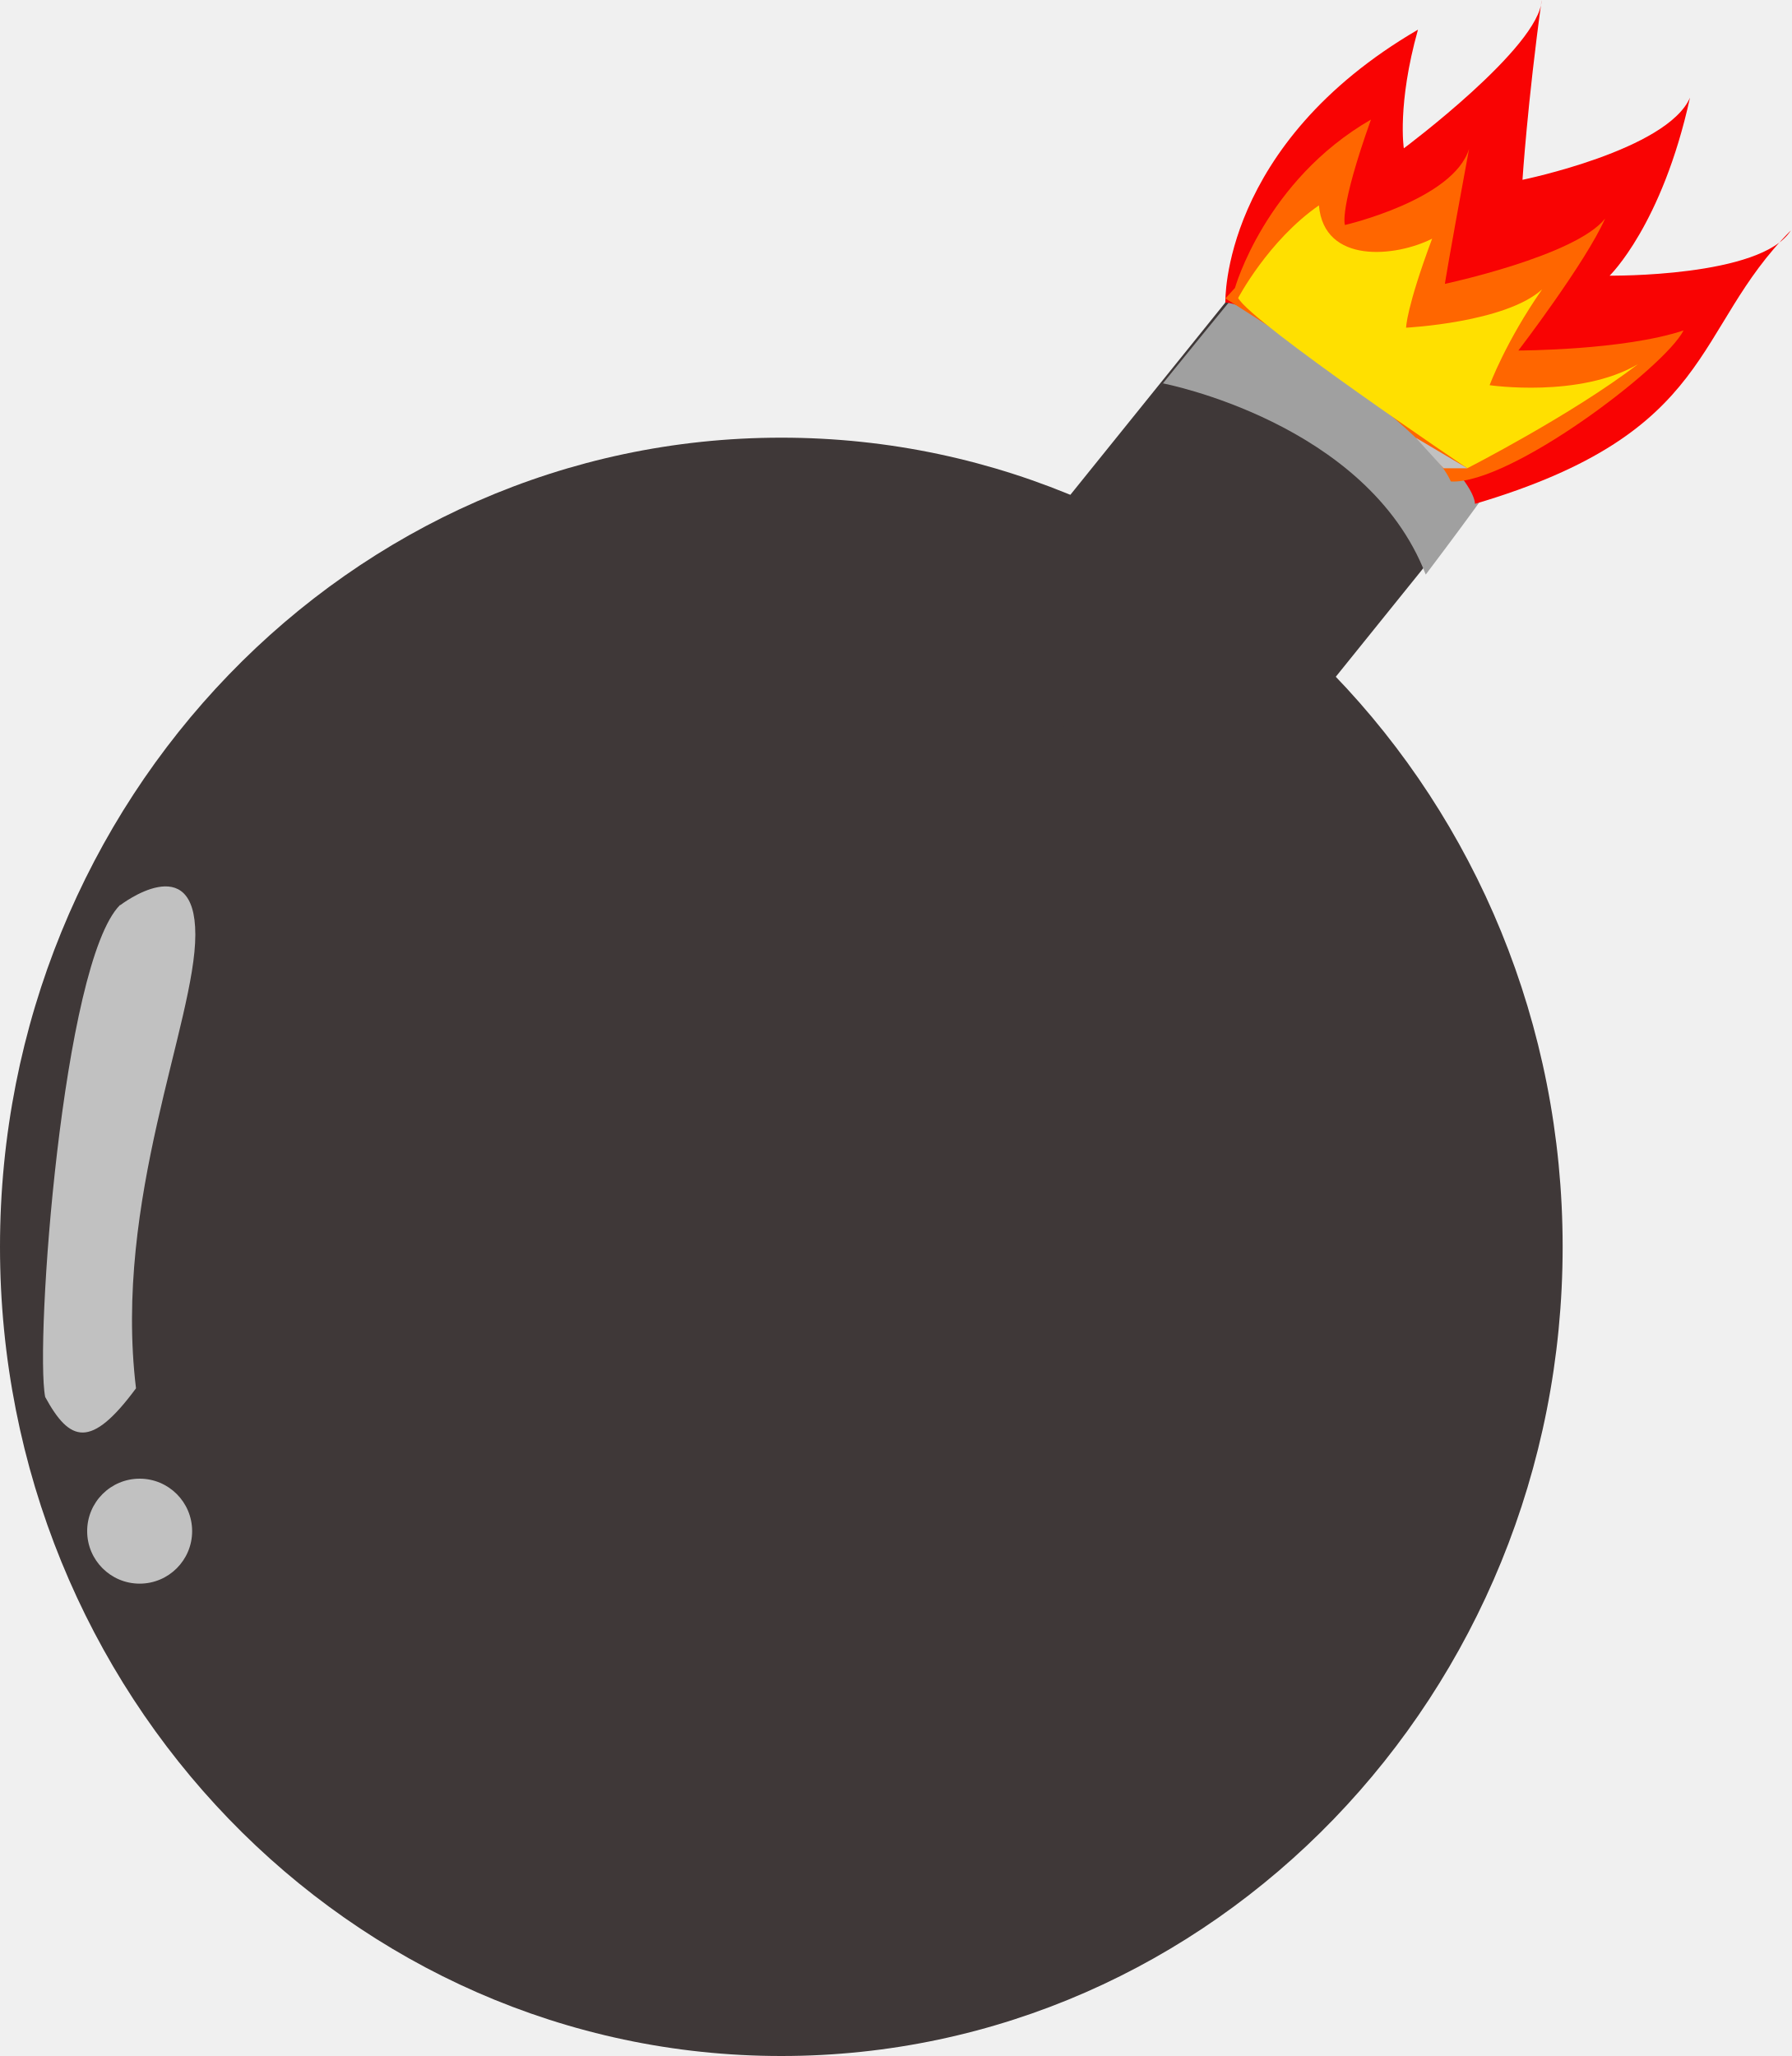
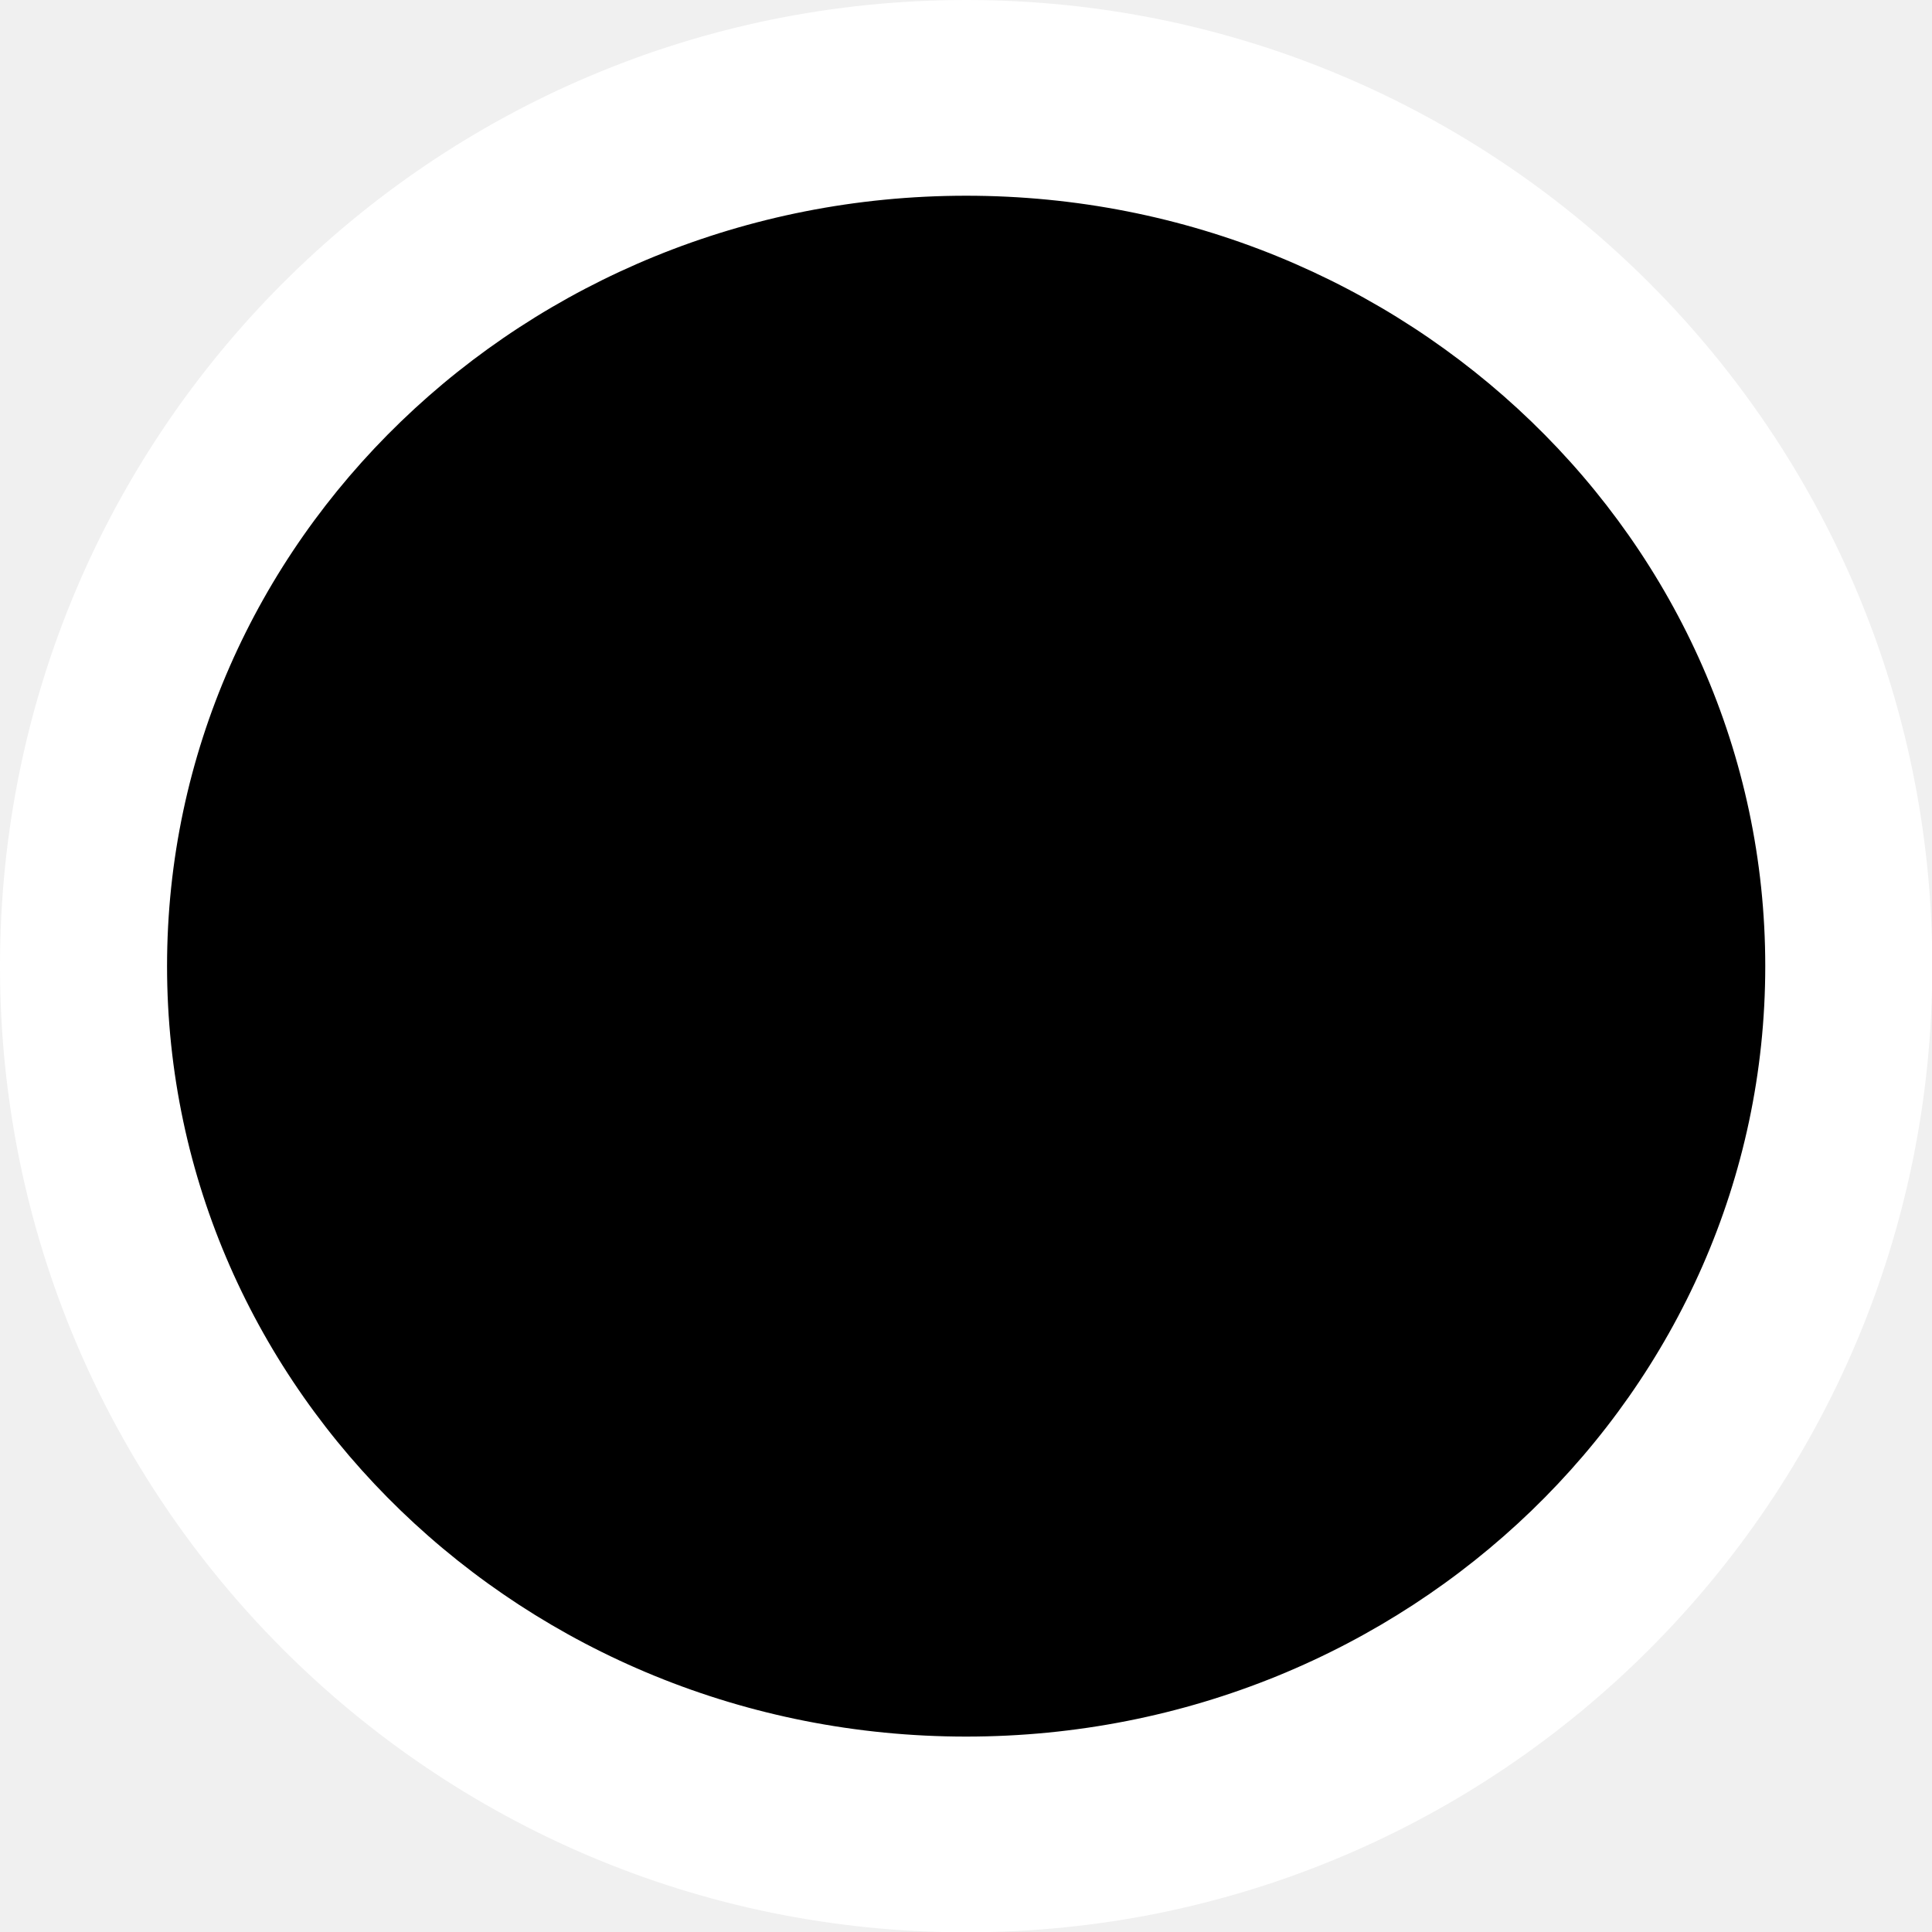
- <svg xmlns="http://www.w3.org/2000/svg" id="Layer_2" data-name="Layer 2" viewBox="0 0 39.25 45.05">
+ <svg xmlns="http://www.w3.org/2000/svg" id="Layer_2" data-name="Layer 2" viewBox="0 0 61.99 61.99">
  <g id="Layer_1-2" data-name="Layer 1">
    <g>
-       <ellipse cx="17.12" cy="27.32" rx="17.12" ry="17.73" fill="#3f3838" stroke-width="0" />
-       <rect x="24.3" y="4.39" width="7.03" height="13.3" rx="3.52" ry="3.52" transform="translate(13.08 -15.01) rotate(38.87)" fill="#3f3838" stroke-width="0" />
-       <path d="M25.48,8.4s4.47.85,5.76,4.19c1.23-1.63,1.38-1.88,1.38-1.88,0,0-1.93-3.27-4.34-3.99-.44-.13-.89-.18-1.35-.1-.95,1.16-1.61,1.98-1.61,1.98" fill="#a0a0a0" stroke-width="0" />
-       <path d="M26.85,6.62s-.1-3.45,4.22-5.97c-.46,1.64-.31,2.6-.31,2.6,0,0,2.98-2.22,3.02-3.25-.31,2.25-.42,3.94-.42,3.94,0,0,3.17-.65,3.67-1.8-.61,2.79-1.76,3.9-1.76,3.9,0,0,3.32.04,3.97-.99-2.18,2.18-1.61,4.42-6.92,5.99-.07-.99-4.53-4.4-5.48-4.41Z" fill="#f90303" stroke-width="0" />
-       <path d="M27.06,6.31s.66-2.35,2.98-3.69c-.71,1.99-.57,2.31-.57,2.31,0,0,2.38-.55,2.72-1.67-.47,2.54-.53,2.96-.53,2.96,0,0,2.86-.61,3.51-1.43-.43.97-1.9,2.89-1.9,2.89,0,0,2.3,0,3.62-.44-.42.82-3.81,3.38-5.1,3.31-.58-1.33-4.94-4.01-4.94-4.01l.2-.22Z" fill="#f60" stroke-width="0" />
-       <path d="M27.13,6.53s.66-1.26,1.77-2.03c.11,1.3,1.69,1.13,2.48.73-.57,1.53-.57,1.95-.57,1.95,0,0,2.18-.11,2.98-.84-.8,1.15-1.15,2.1-1.15,2.1,0,0,1.97.29,3.25-.46-1.45,1.11-3.74,2.28-3.74,2.28,0,0-4.73-3.19-5.02-3.73Z" fill="#ffe000" stroke-width="0" />
-       <polygon points="31.63 10.26 32.15 10.26 31.02 9.59 31.63 10.26" fill="#c1c1c1" stroke-width="0" />
-       <path d="M2.64,19.83s1.64-1.26,1.64.65-1.8,5.81-1.3,9.94c-.99,1.34-1.45,1.18-1.99.19-.23-1.18.38-9.52,1.64-10.78Z" fill="#c1c1c1" stroke-width="0" />
-       <circle cx="3.06" cy="33.55" r="1.15" fill="#c1c1c1" stroke-width="0" />
+       <circle cx="31" cy="31" r="30.5" fill="#fff" stroke="#fff" stroke-miterlimit="10" />
+       <ellipse cx="31" cy="31" rx="26.14" ry="25.22" stroke="#fff" stroke-miterlimit="10" />
    </g>
  </g>
</svg>
